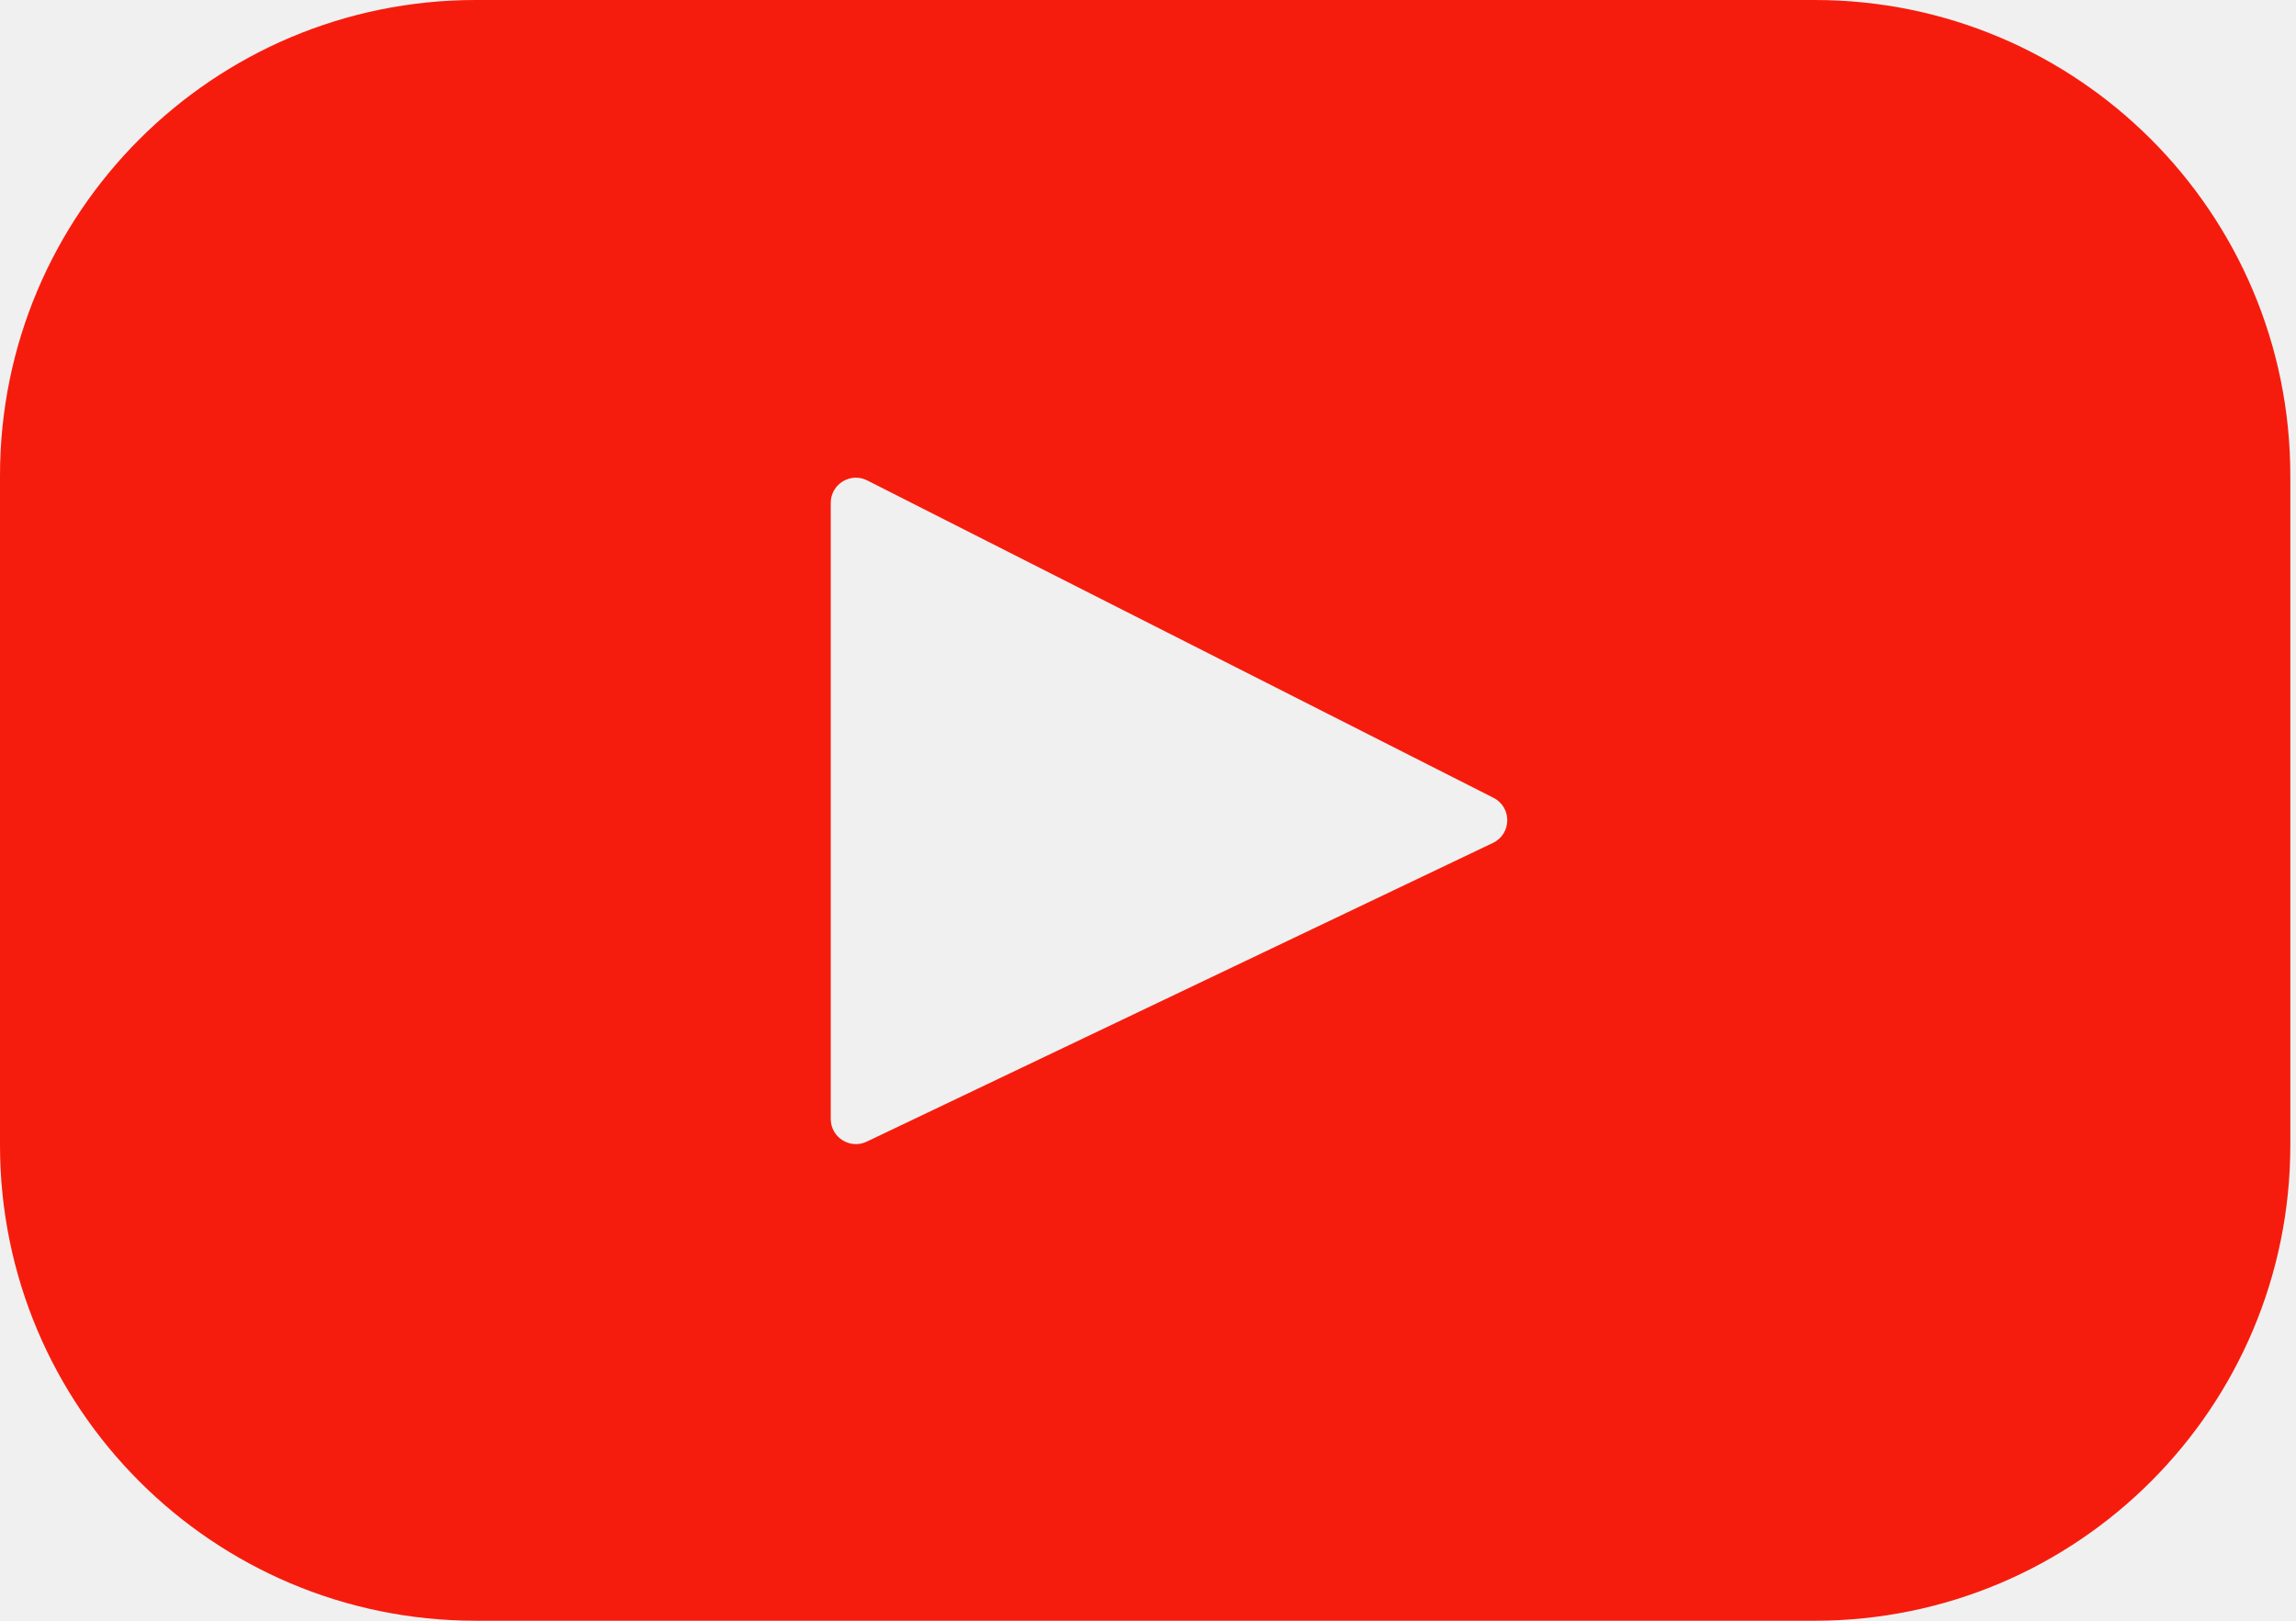
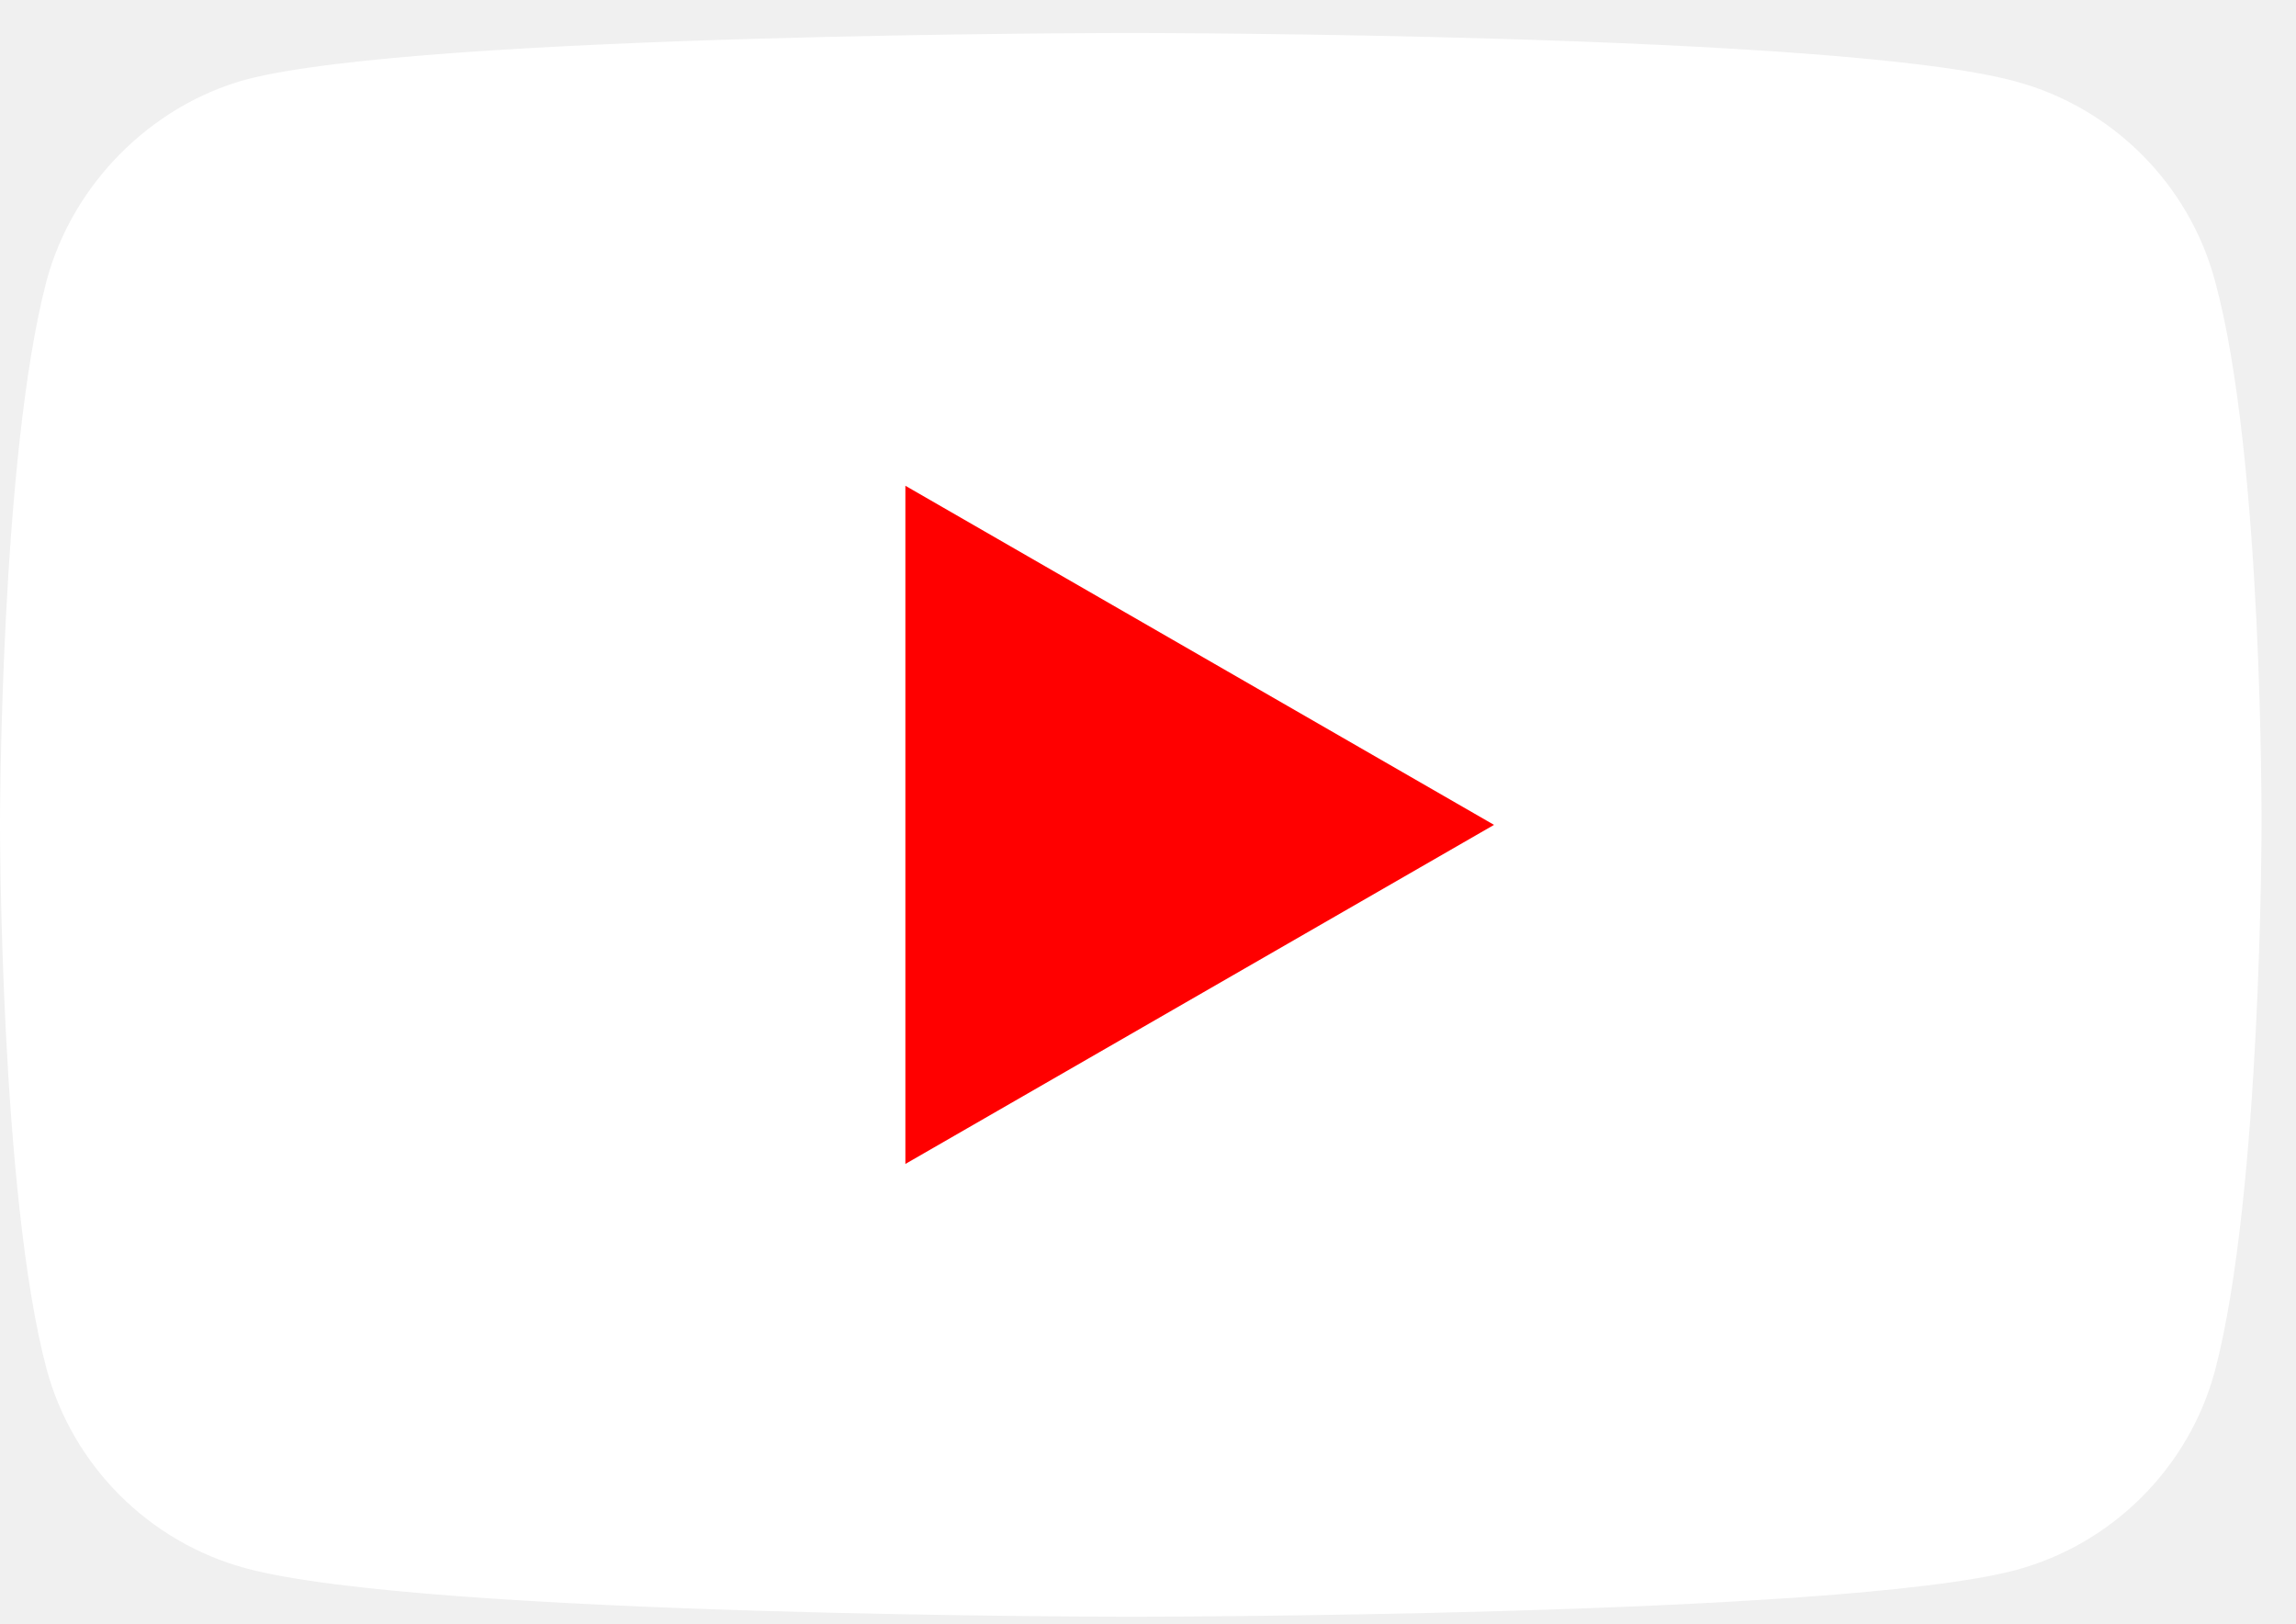
- <svg xmlns="http://www.w3.org/2000/svg" width="34" height="24" viewBox="0 0 34 24" fill="none">
-   <path id="Vector" d="M26.872 0H7.044C3.154 0 0 3.154 0 7.044V16.956C0 20.846 3.154 24 7.044 24H26.872C30.763 24 33.916 20.846 33.916 16.956V7.044C33.916 3.154 30.763 0 26.872 0ZM22.108 12.482L12.834 16.906C12.587 17.023 12.302 16.843 12.302 16.57V7.446C12.302 7.169 12.595 6.989 12.842 7.114L22.116 11.814C22.392 11.954 22.387 12.349 22.108 12.482Z" fill="#F61C0D" />
+ <svg xmlns="http://www.w3.org/2000/svg" width="58" height="41" viewBox="0 0 58 41" fill="none">
+   <g id="Group 49">
+     <path id="Vector" d="M55.953 7.092C55.294 4.645 53.364 2.716 50.917 2.057C46.447 0.833 28.564 0.833 28.564 0.833C28.564 0.833 10.682 0.833 6.211 2.01C3.812 2.669 1.835 4.646 1.176 7.092C0 11.563 0 20.834 0 20.834C0 20.834 0 30.151 1.176 34.575C1.835 37.021 3.765 38.951 6.212 39.61C10.729 40.834 28.565 40.834 28.565 40.834C28.565 40.834 46.447 40.834 50.917 39.657C53.365 38.998 55.294 37.069 55.953 34.622C57.129 30.151 57.129 20.881 57.129 20.881C57.129 20.881 57.176 11.563 55.953 7.092Z" fill="white" />
+     <path id="Vector_2" d="M22.871 29.398L37.741 20.834L22.871 12.269V29.398Z" fill="#FF0000" />
+   </g>
</svg>
